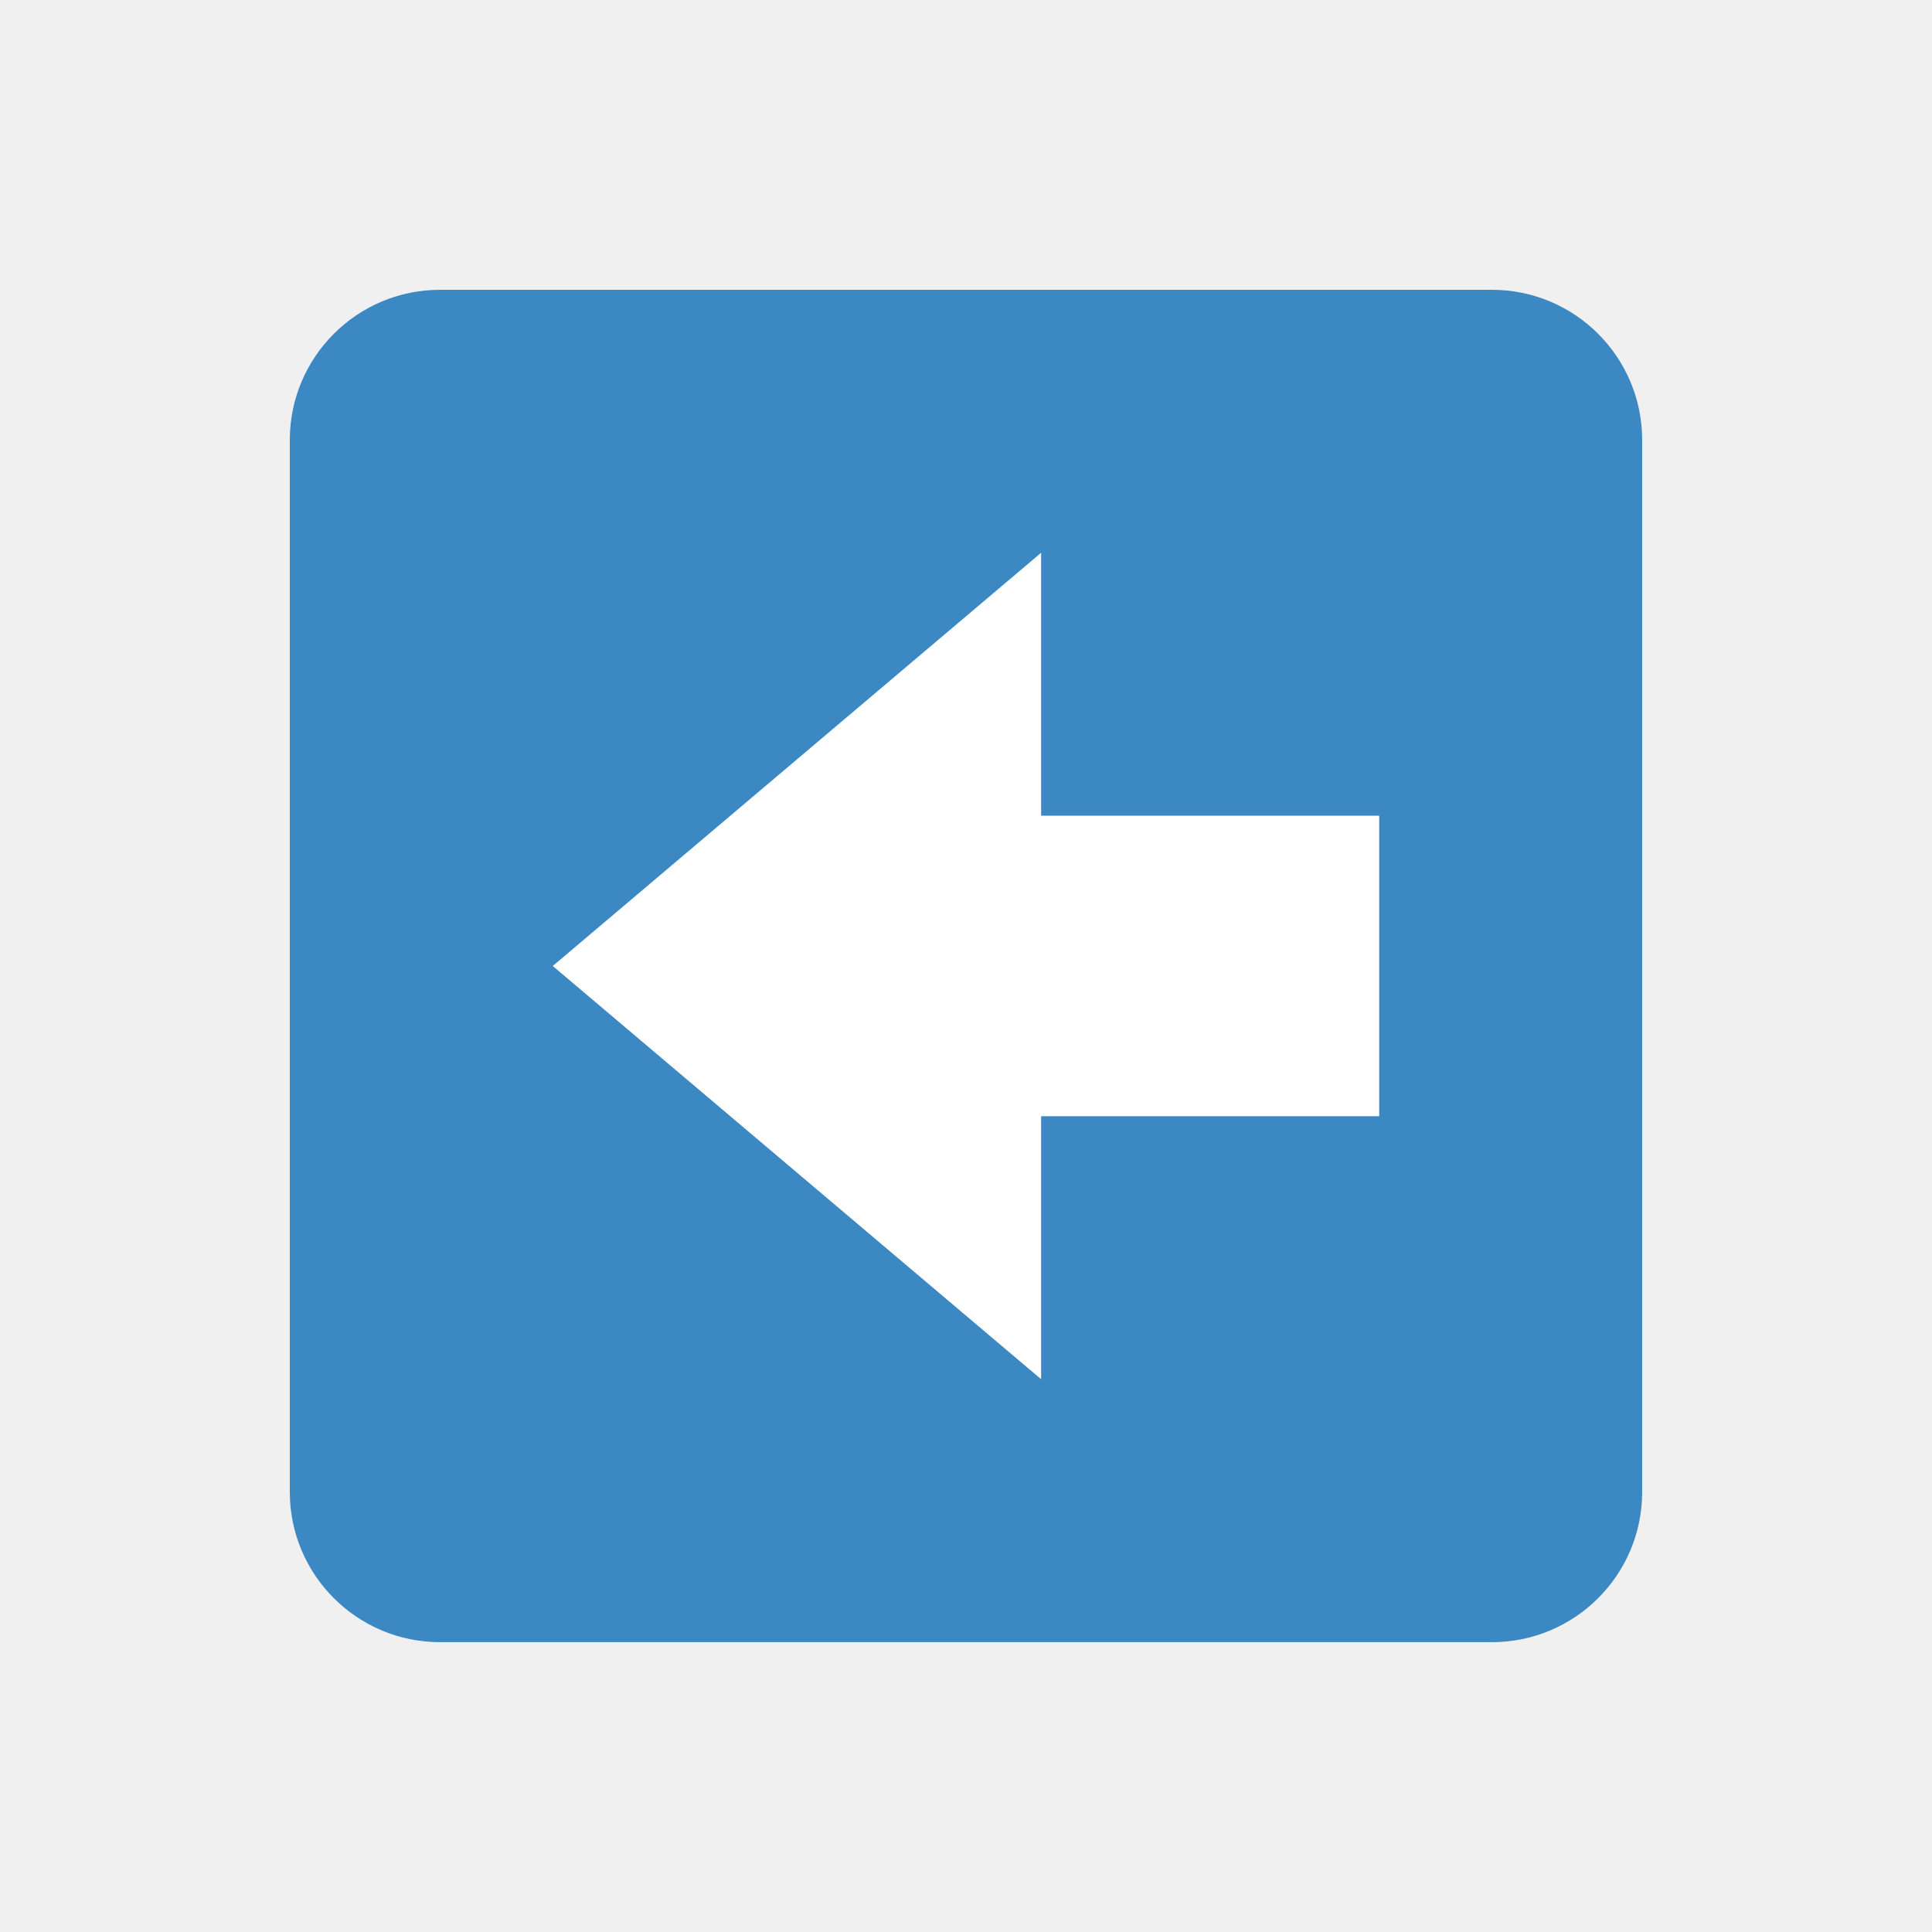
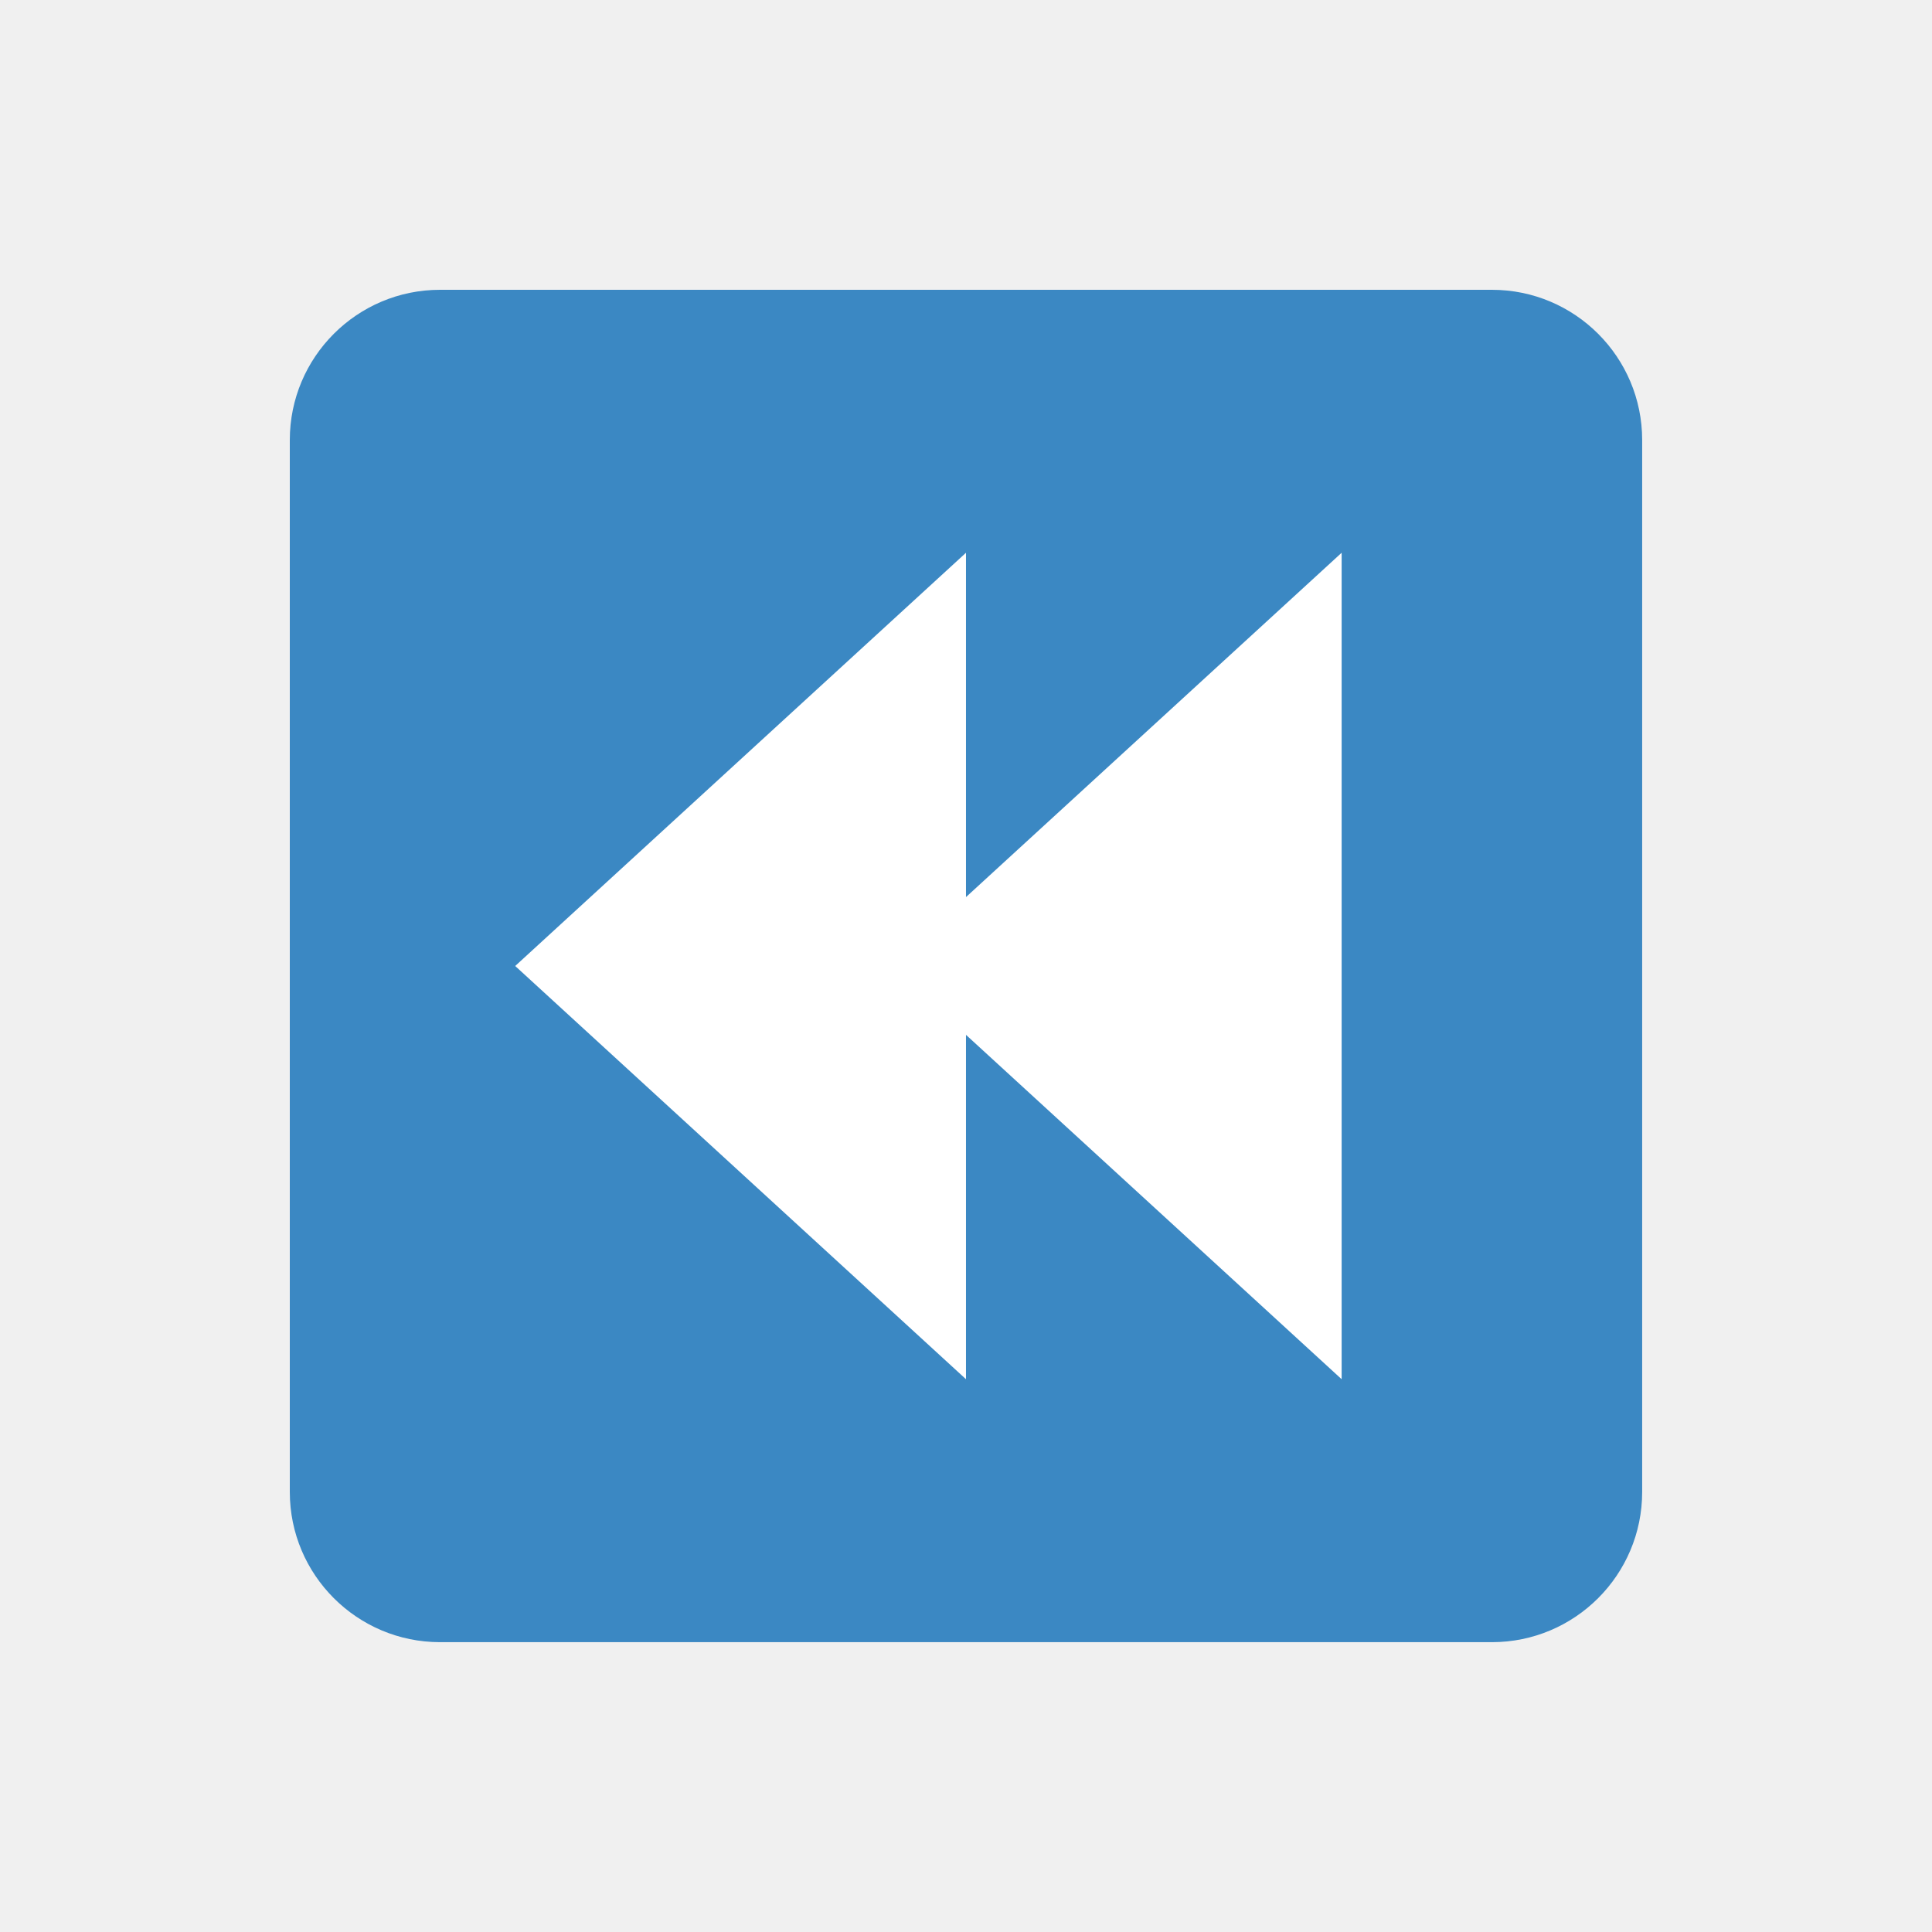
<svg xmlns="http://www.w3.org/2000/svg" viewBox="0 0 200 200" width="100%" height="100%">
  <g transform="translate(30, 30) scale(3.8888)">
-     <path fill="#3B88C3" d="M36 32c0 2.209-1.791 4-4 4H4c-2.209 0-4-1.791-4-4V4c0-2.209 1.791-4 4-4h28c2.209 0 4 1.791 4 4v28z" />
-     <path fill="#FFF" d="M29 14h-9V7L7 18l13 11v-7h9z" />
+     <path fill="#3B88C3" d="M0 32c0 2.209 1.791 4 4 4h28c2.209 0 4-1.791 4-4V4c0-2.209-1.791-4-4-4H4C1.791 0 0 1.791 0 4v28z" />
+     <path fill="#FFF" d="M6 18L18 7v9.166L28 7v22l-10-9.167V29z" />
  </g>
</svg>
